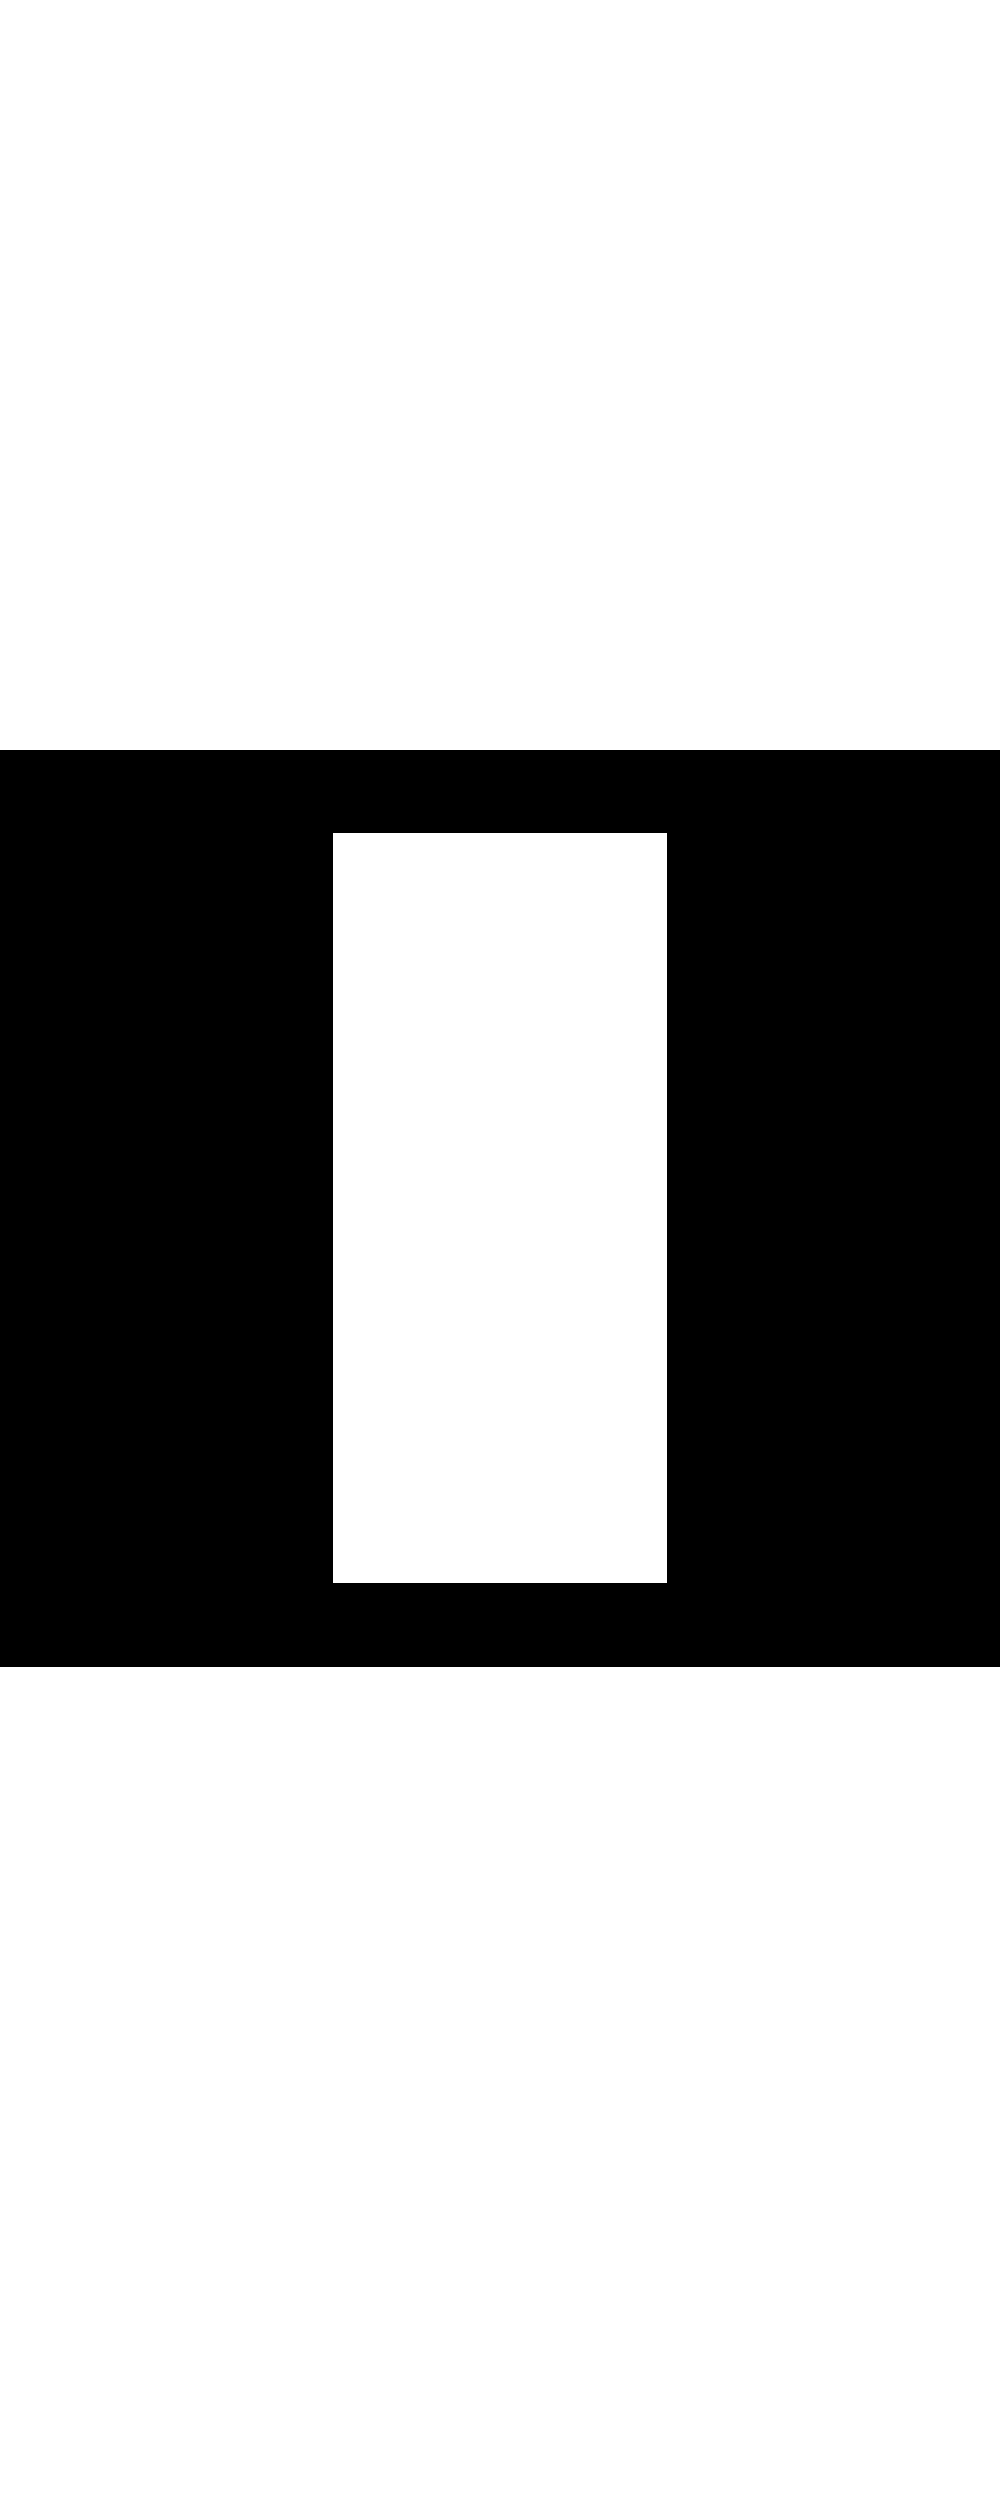
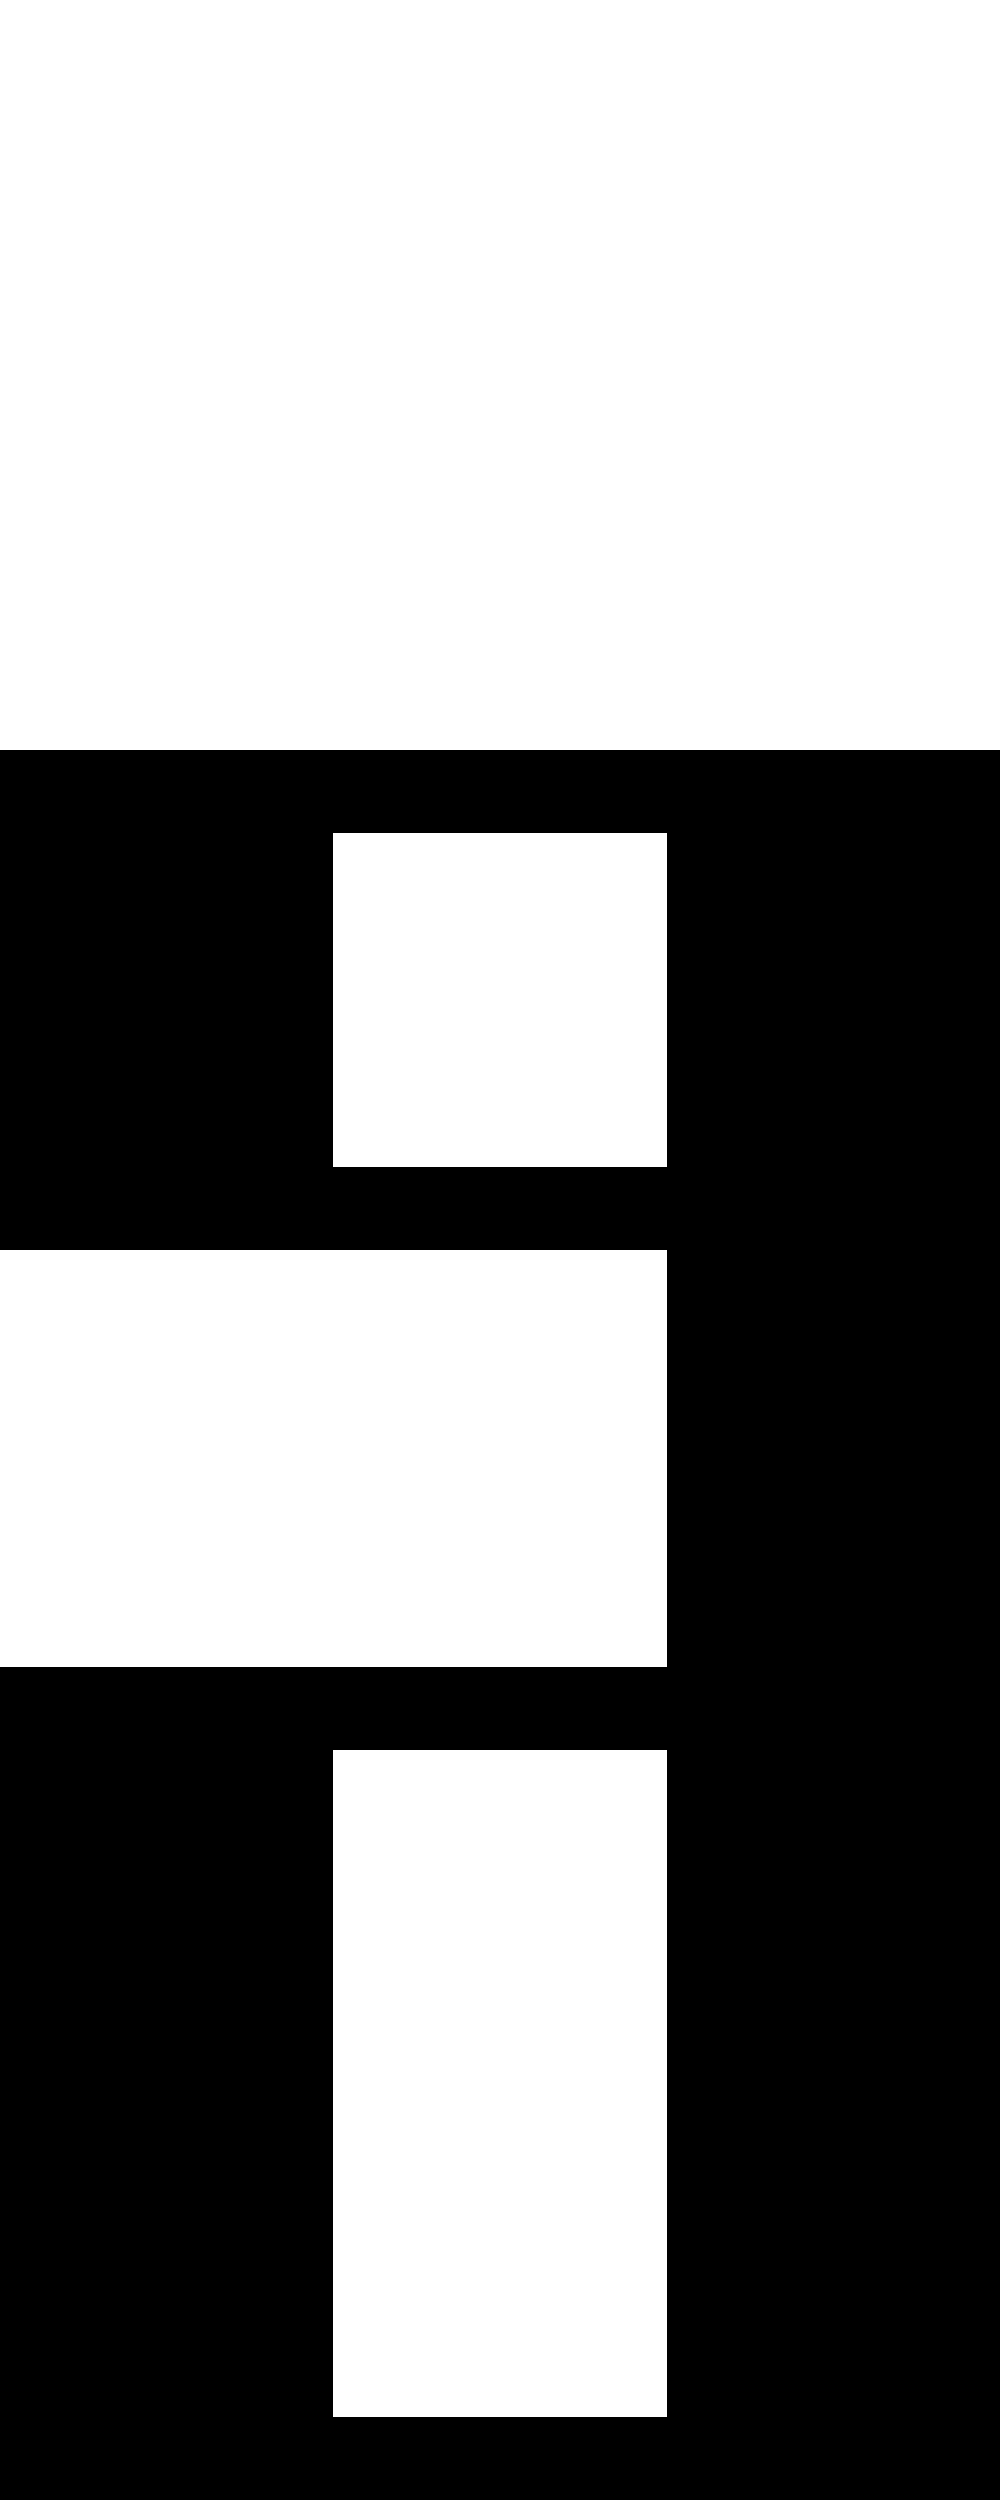
<svg xmlns="http://www.w3.org/2000/svg" viewBox="0 0 12 30" shape-rendering="crispEdges">
  <g>
    <polygon class="g" points="0,9 12,9 12,10 0,10" />
-     <polygon class="g" points="0,10 4,10 4,19 0,19" />
-     <polygon class="g" points="8,10 12,10 12,19 8,19" />
-     <polygon class="g" points="0,19 12,19 12,20 0,20" />
+     <polygon class="g" points="0,10 4,10 4,14 0,14" />
+     <polygon class="g" points="8,10 12,10 12,14 8,14" />
+     <polygon class="g" points="0,14 12,14 12,15 0,15" />
+     <polygon class="g" points="8,15 12,15 12,20 8,20" />
+     <polygon class="g" points="0,20 12,20 12,21 0,21" />
+     <polygon class="g" points="0,21 4,21 4,25 0,25" />
+     <polygon class="g" points="8,21 12,21 12,25 8,25" />
+     <polygon class="g" points="0,25 4,25 4,29 0,29" />
+     <polygon class="g" points="8,25 12,25 12,29 8,29" />
+     <polygon class="g" points="0,29 12,29 12,30 0,30" />
  </g>
</svg>
